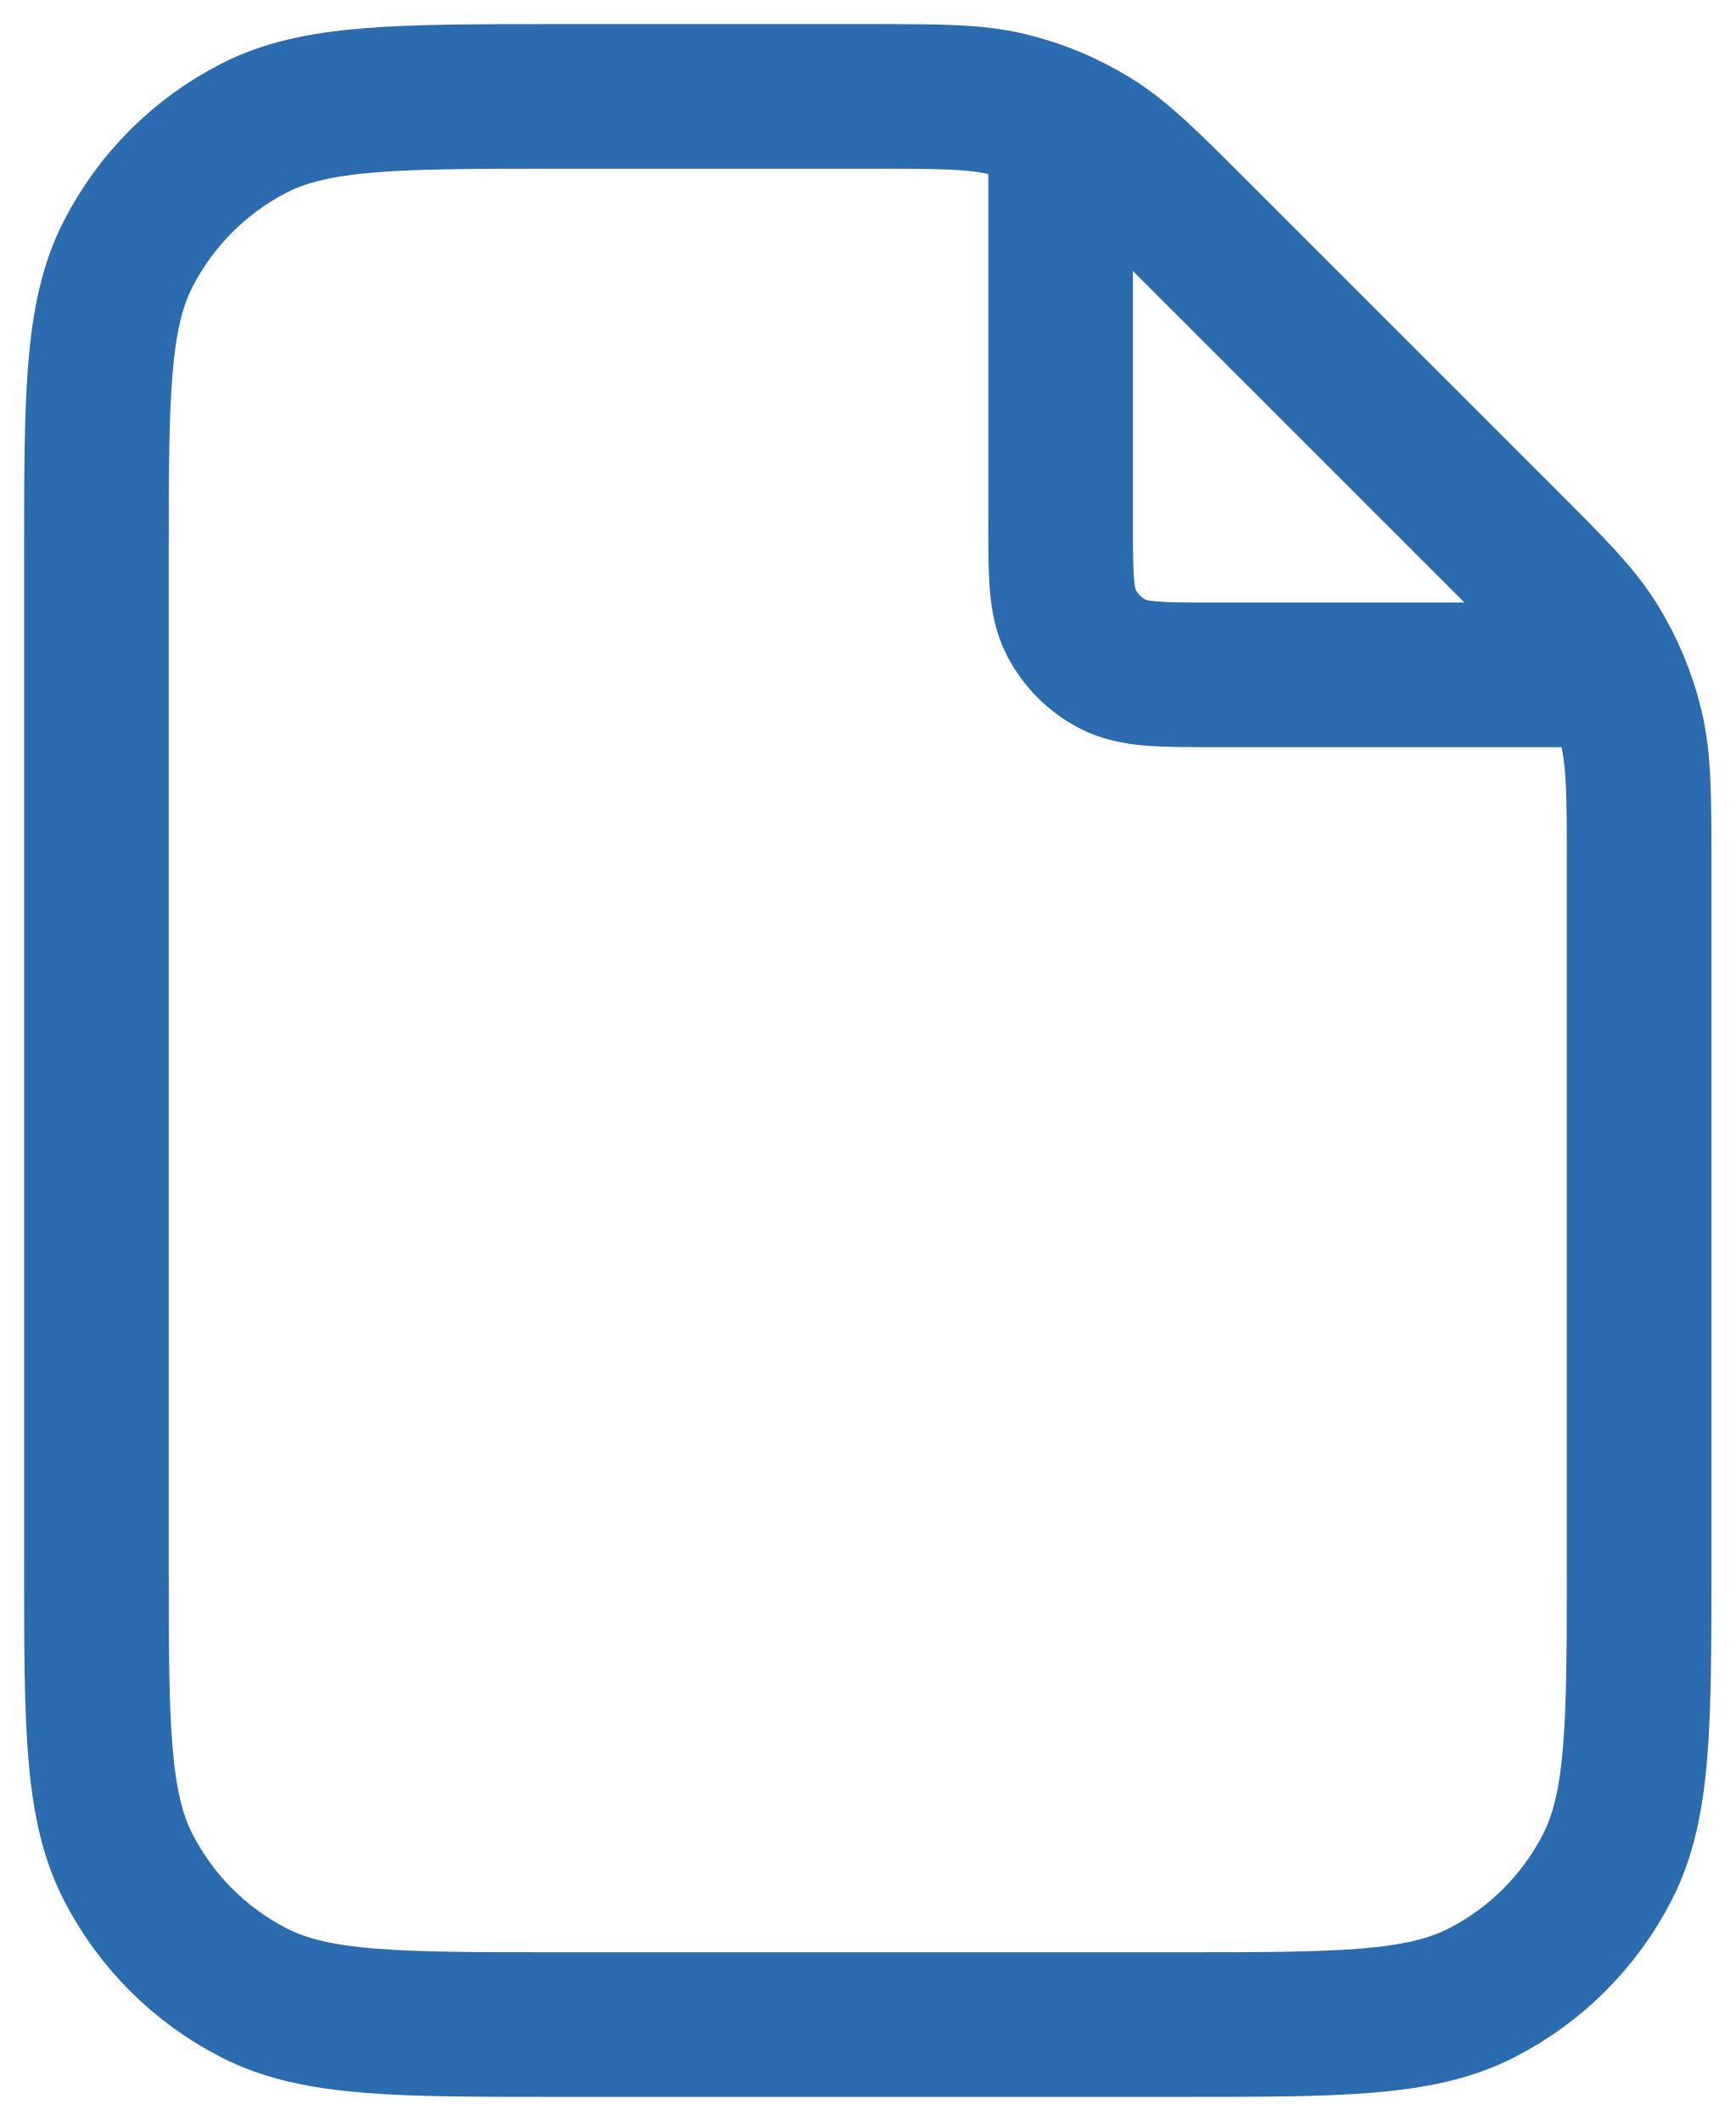
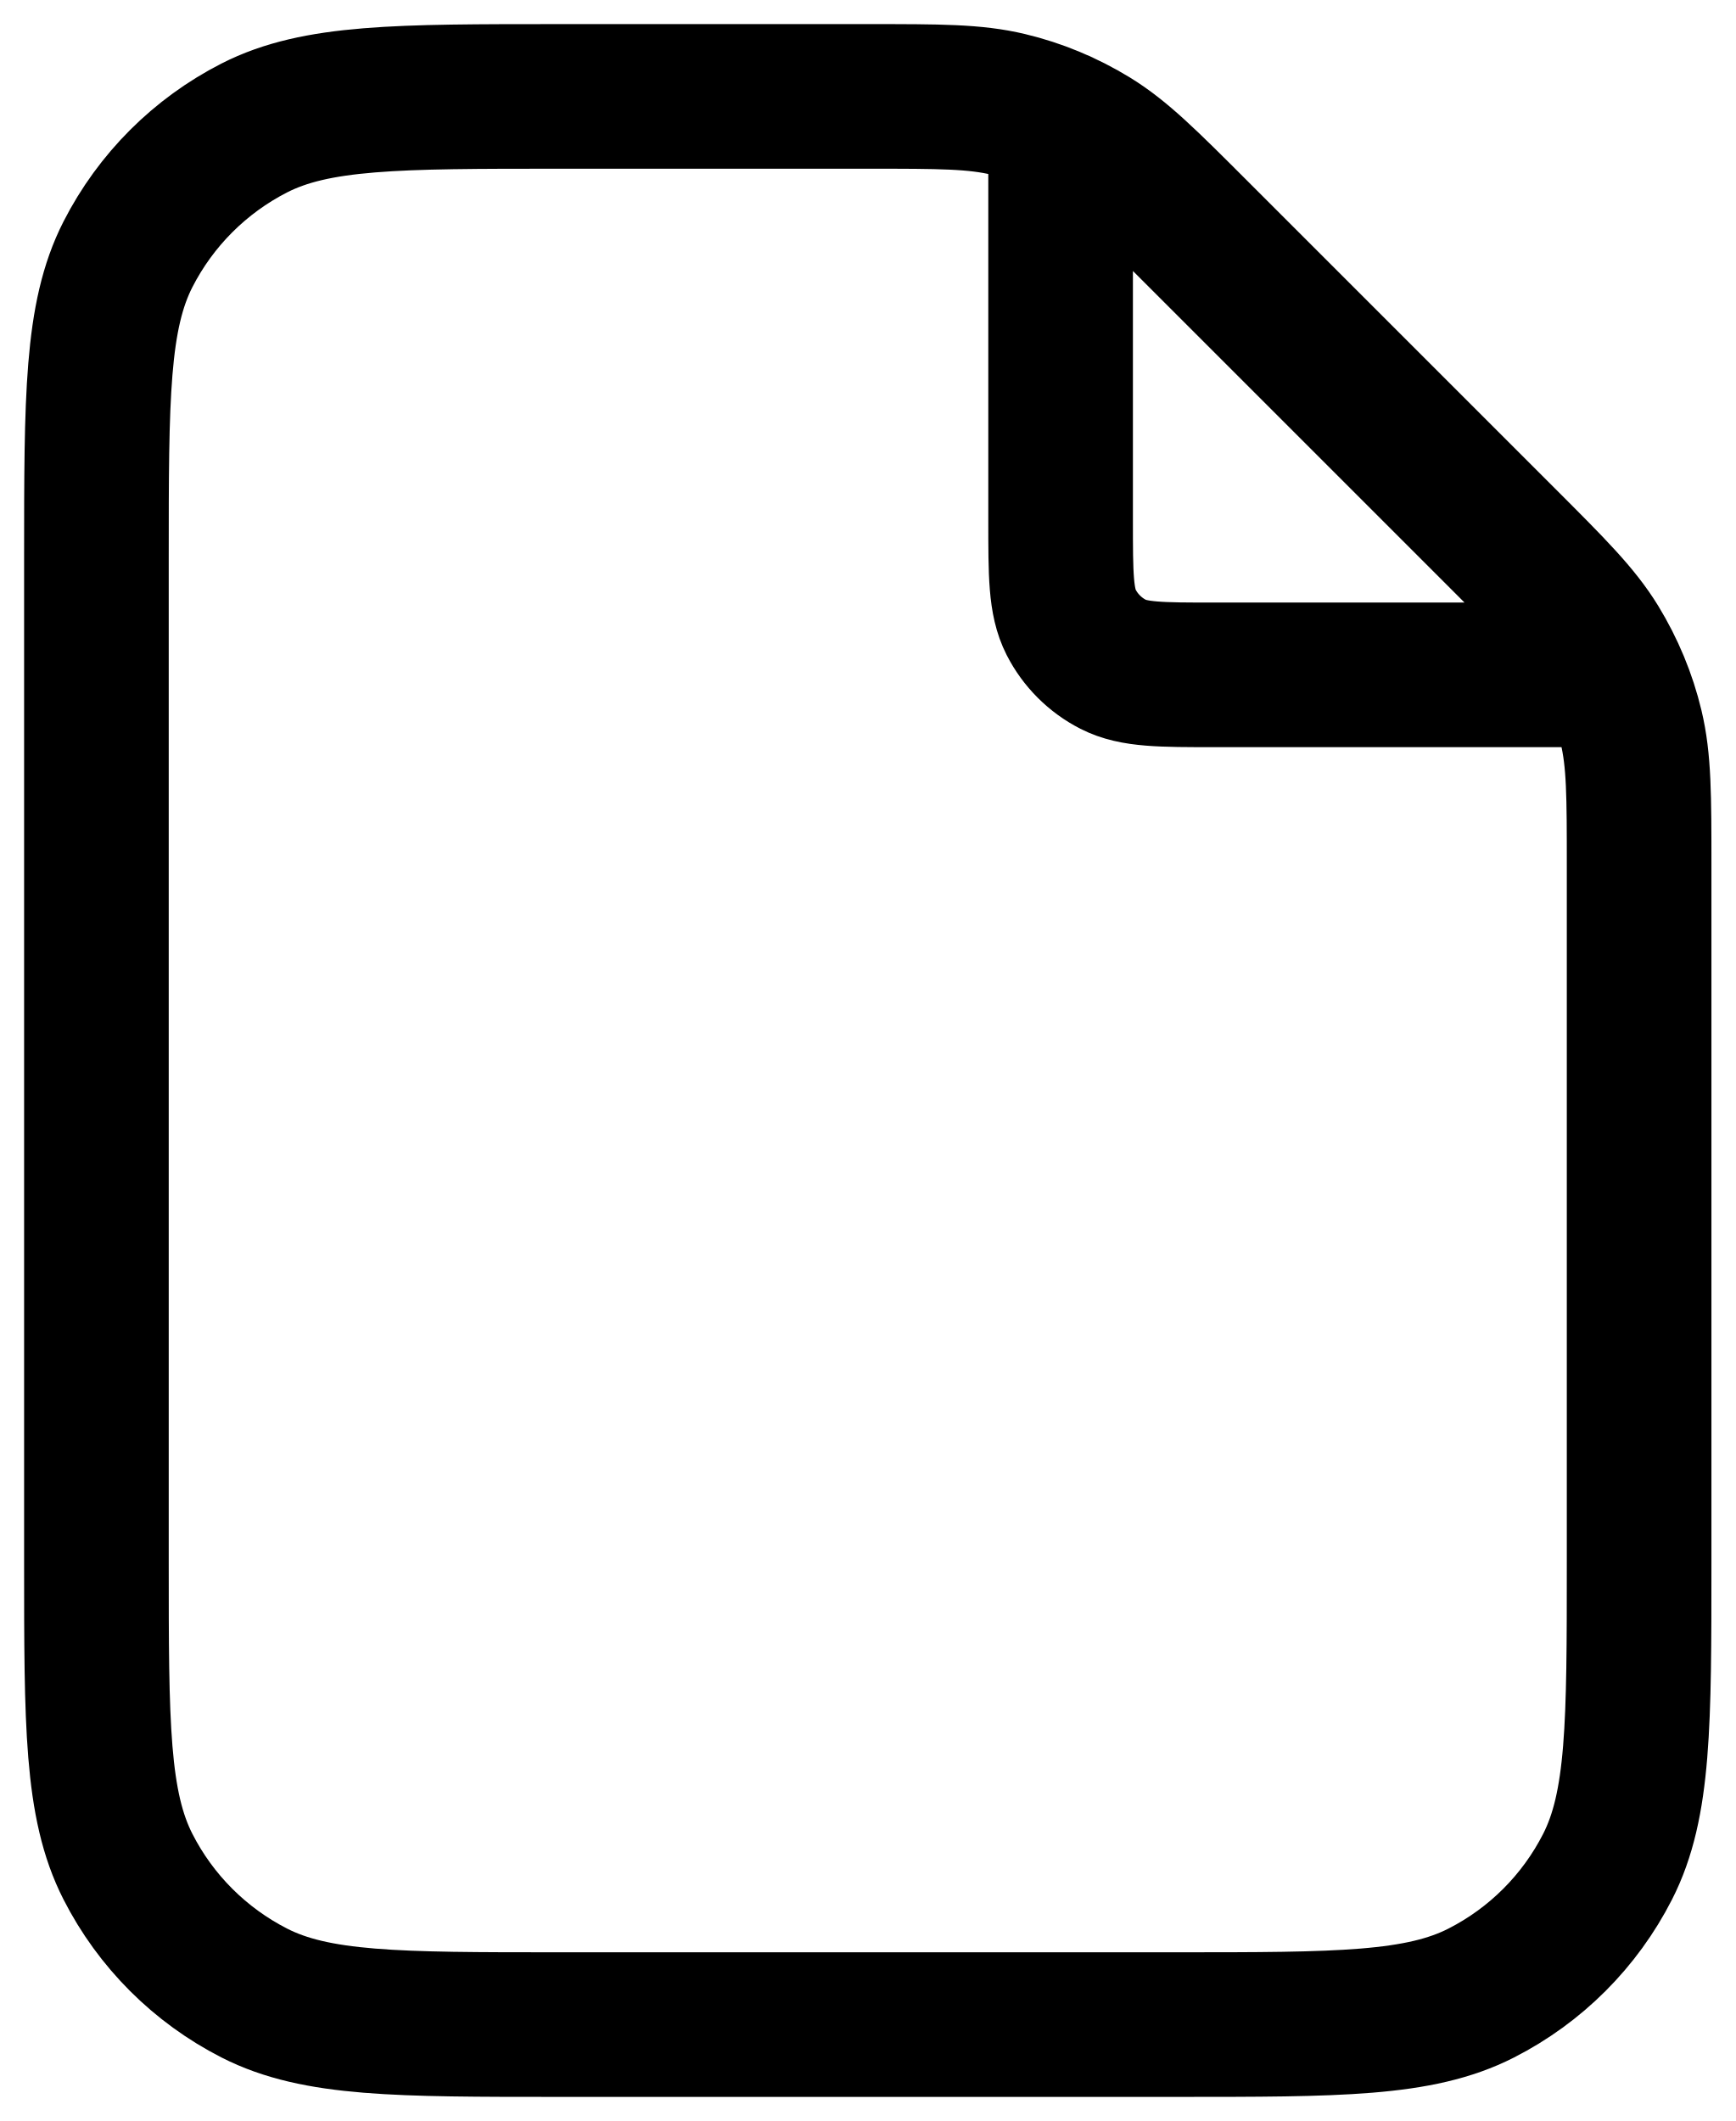
<svg xmlns="http://www.w3.org/2000/svg" width="18" height="22" viewBox="0 0 18 22" fill="none">
-   <path d="M11 1.269V5.4C11 5.96 11 6.24 11.109 6.454C11.205 6.642 11.358 6.795 11.546 6.891C11.76 7 12.04 7 12.6 7H16.73M17 8.988V16.2C17 17.88 17 18.72 16.673 19.362C16.385 19.927 15.927 20.385 15.362 20.673C14.72 21 13.88 21 12.2 21H5.8C4.12 21 3.28 21 2.638 20.673C2.074 20.385 1.615 19.927 1.327 19.362C1 18.72 1 17.88 1 16.2V5.8C1 4.12 1 3.28 1.327 2.638C1.615 2.074 2.074 1.615 2.638 1.327C3.28 1 4.12 1 5.8 1H9.012C9.746 1 10.112 1 10.458 1.083C10.764 1.156 11.056 1.278 11.325 1.442C11.628 1.628 11.887 1.887 12.406 2.406L15.594 5.594C16.113 6.113 16.372 6.372 16.558 6.675C16.722 6.944 16.844 7.236 16.917 7.542C17 7.888 17 8.254 17 8.988Z" stroke="#2B6CB0" stroke-width="1.5" stroke-linecap="round" stroke-linejoin="round" />
+   <path d="M11 1.269V5.4C11 5.96 11 6.24 11.109 6.454C11.205 6.642 11.358 6.795 11.546 6.891C11.76 7 12.04 7 12.6 7H16.73M17 8.988V16.2C17 17.88 17 18.72 16.673 19.362C16.385 19.927 15.927 20.385 15.362 20.673C14.72 21 13.88 21 12.2 21H5.8C4.12 21 3.28 21 2.638 20.673C2.074 20.385 1.615 19.927 1.327 19.362C1 18.72 1 17.88 1 16.2V5.8C1 4.12 1 3.28 1.327 2.638C1.615 2.074 2.074 1.615 2.638 1.327C3.28 1 4.12 1 5.8 1H9.012C9.746 1 10.112 1 10.458 1.083C10.764 1.156 11.056 1.278 11.325 1.442C11.628 1.628 11.887 1.887 12.406 2.406L15.594 5.594C16.113 6.113 16.372 6.372 16.558 6.675C16.722 6.944 16.844 7.236 16.917 7.542C17 7.888 17 8.254 17 8.988Z" stroke="currentColor" stroke-width="1.5" stroke-linecap="round" stroke-linejoin="round" />
</svg>
